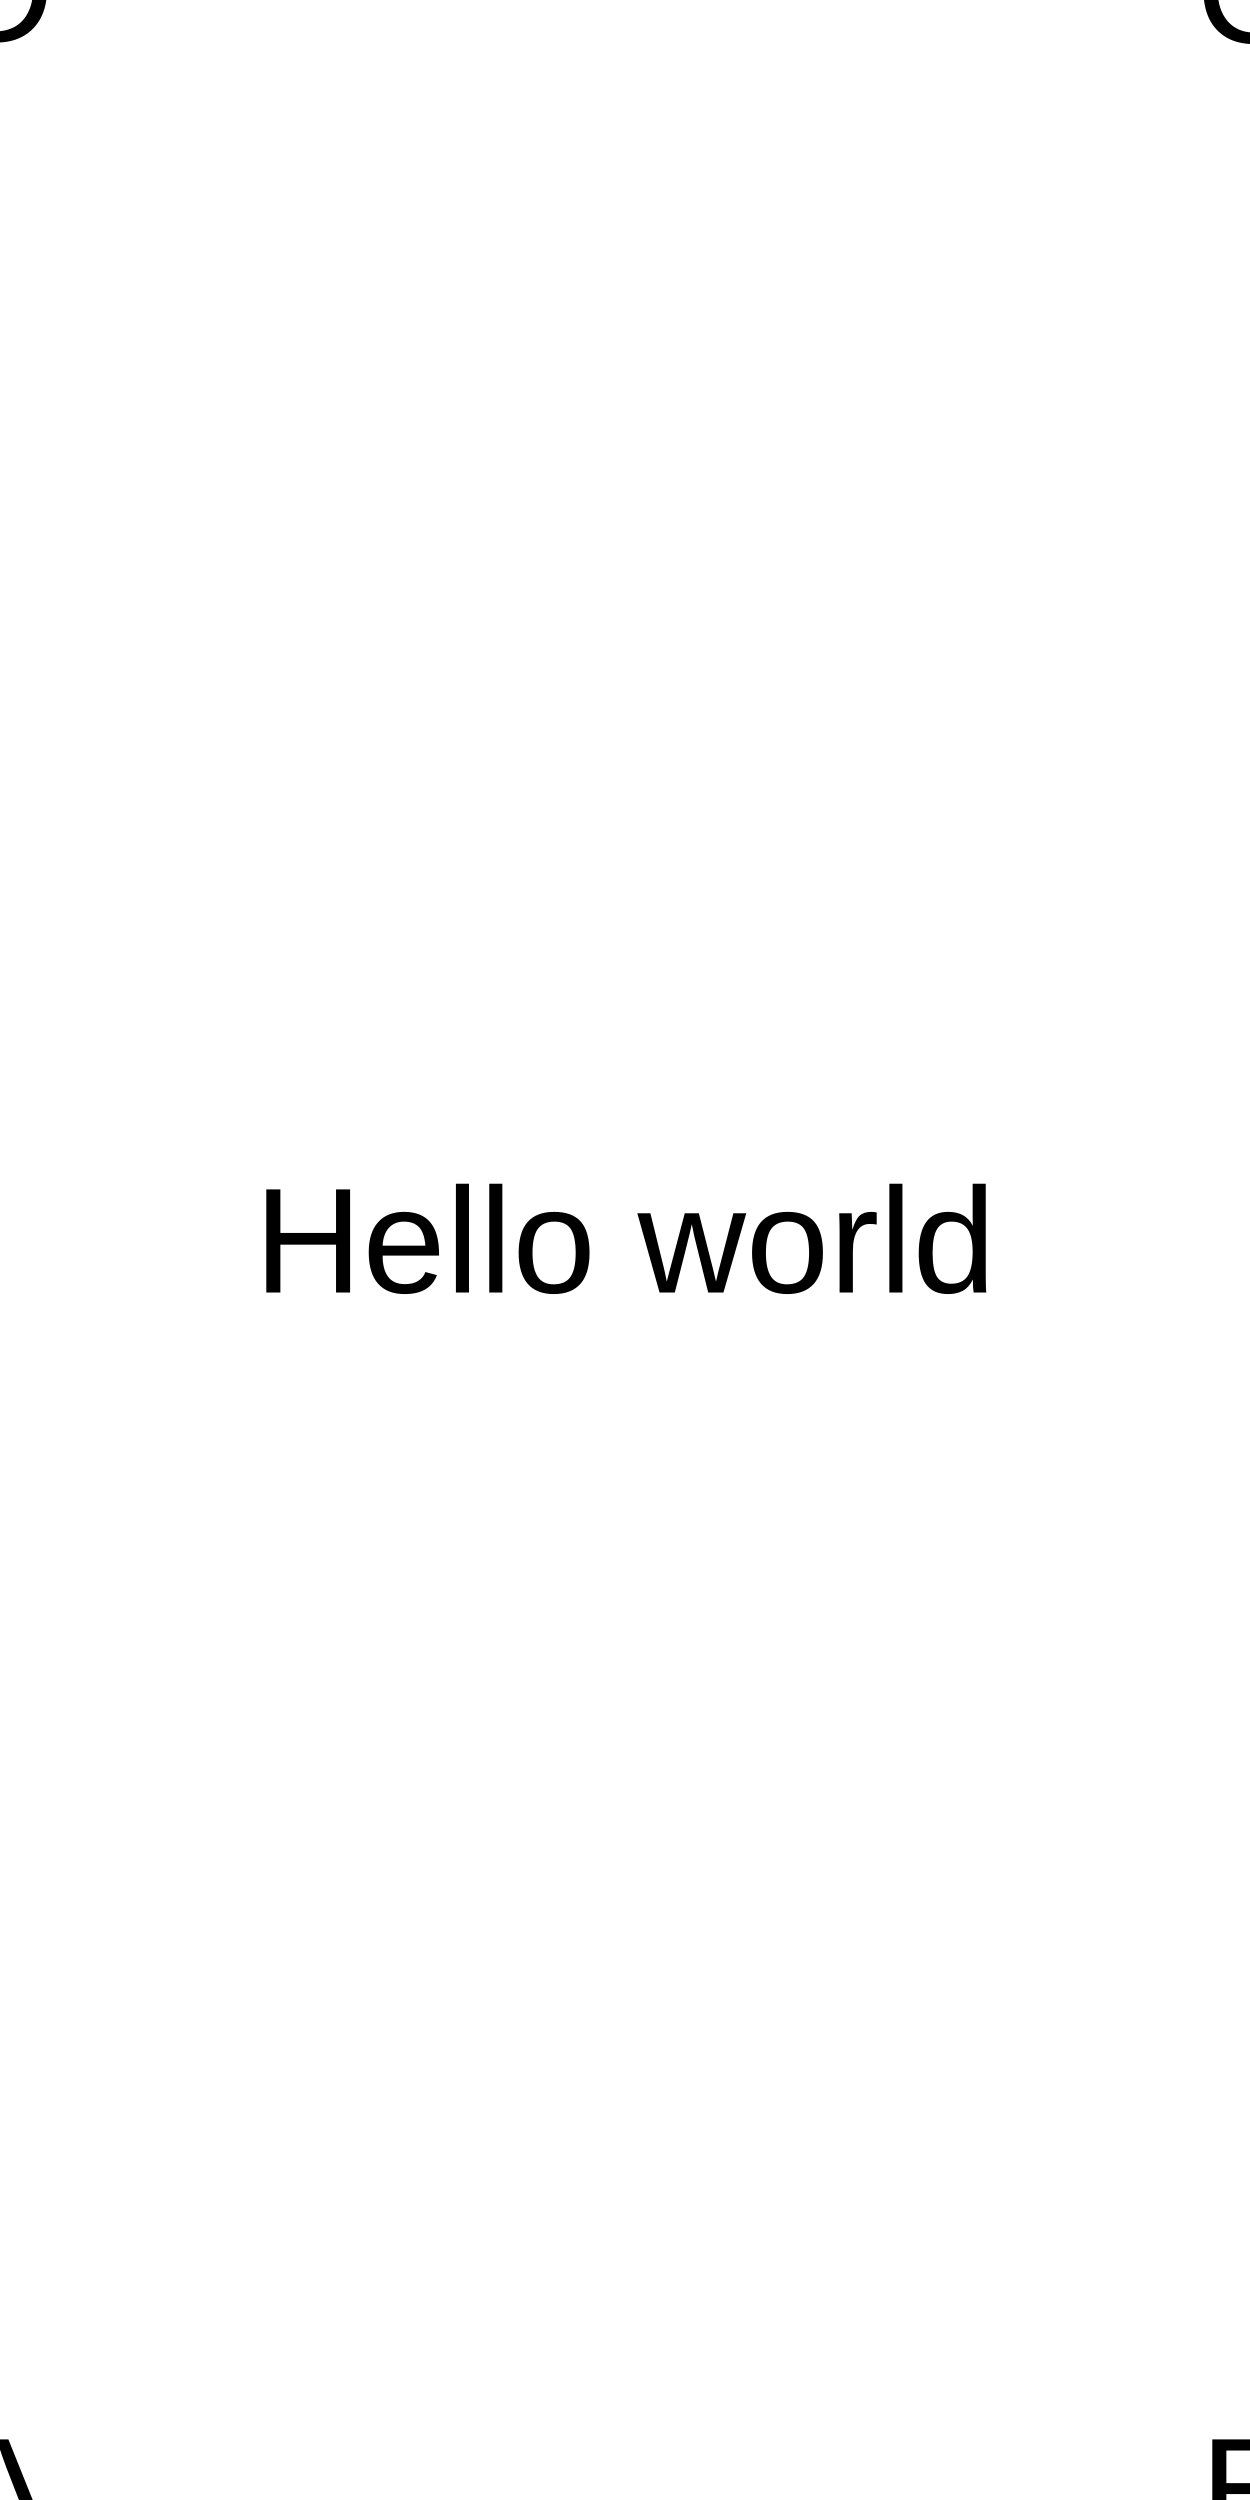
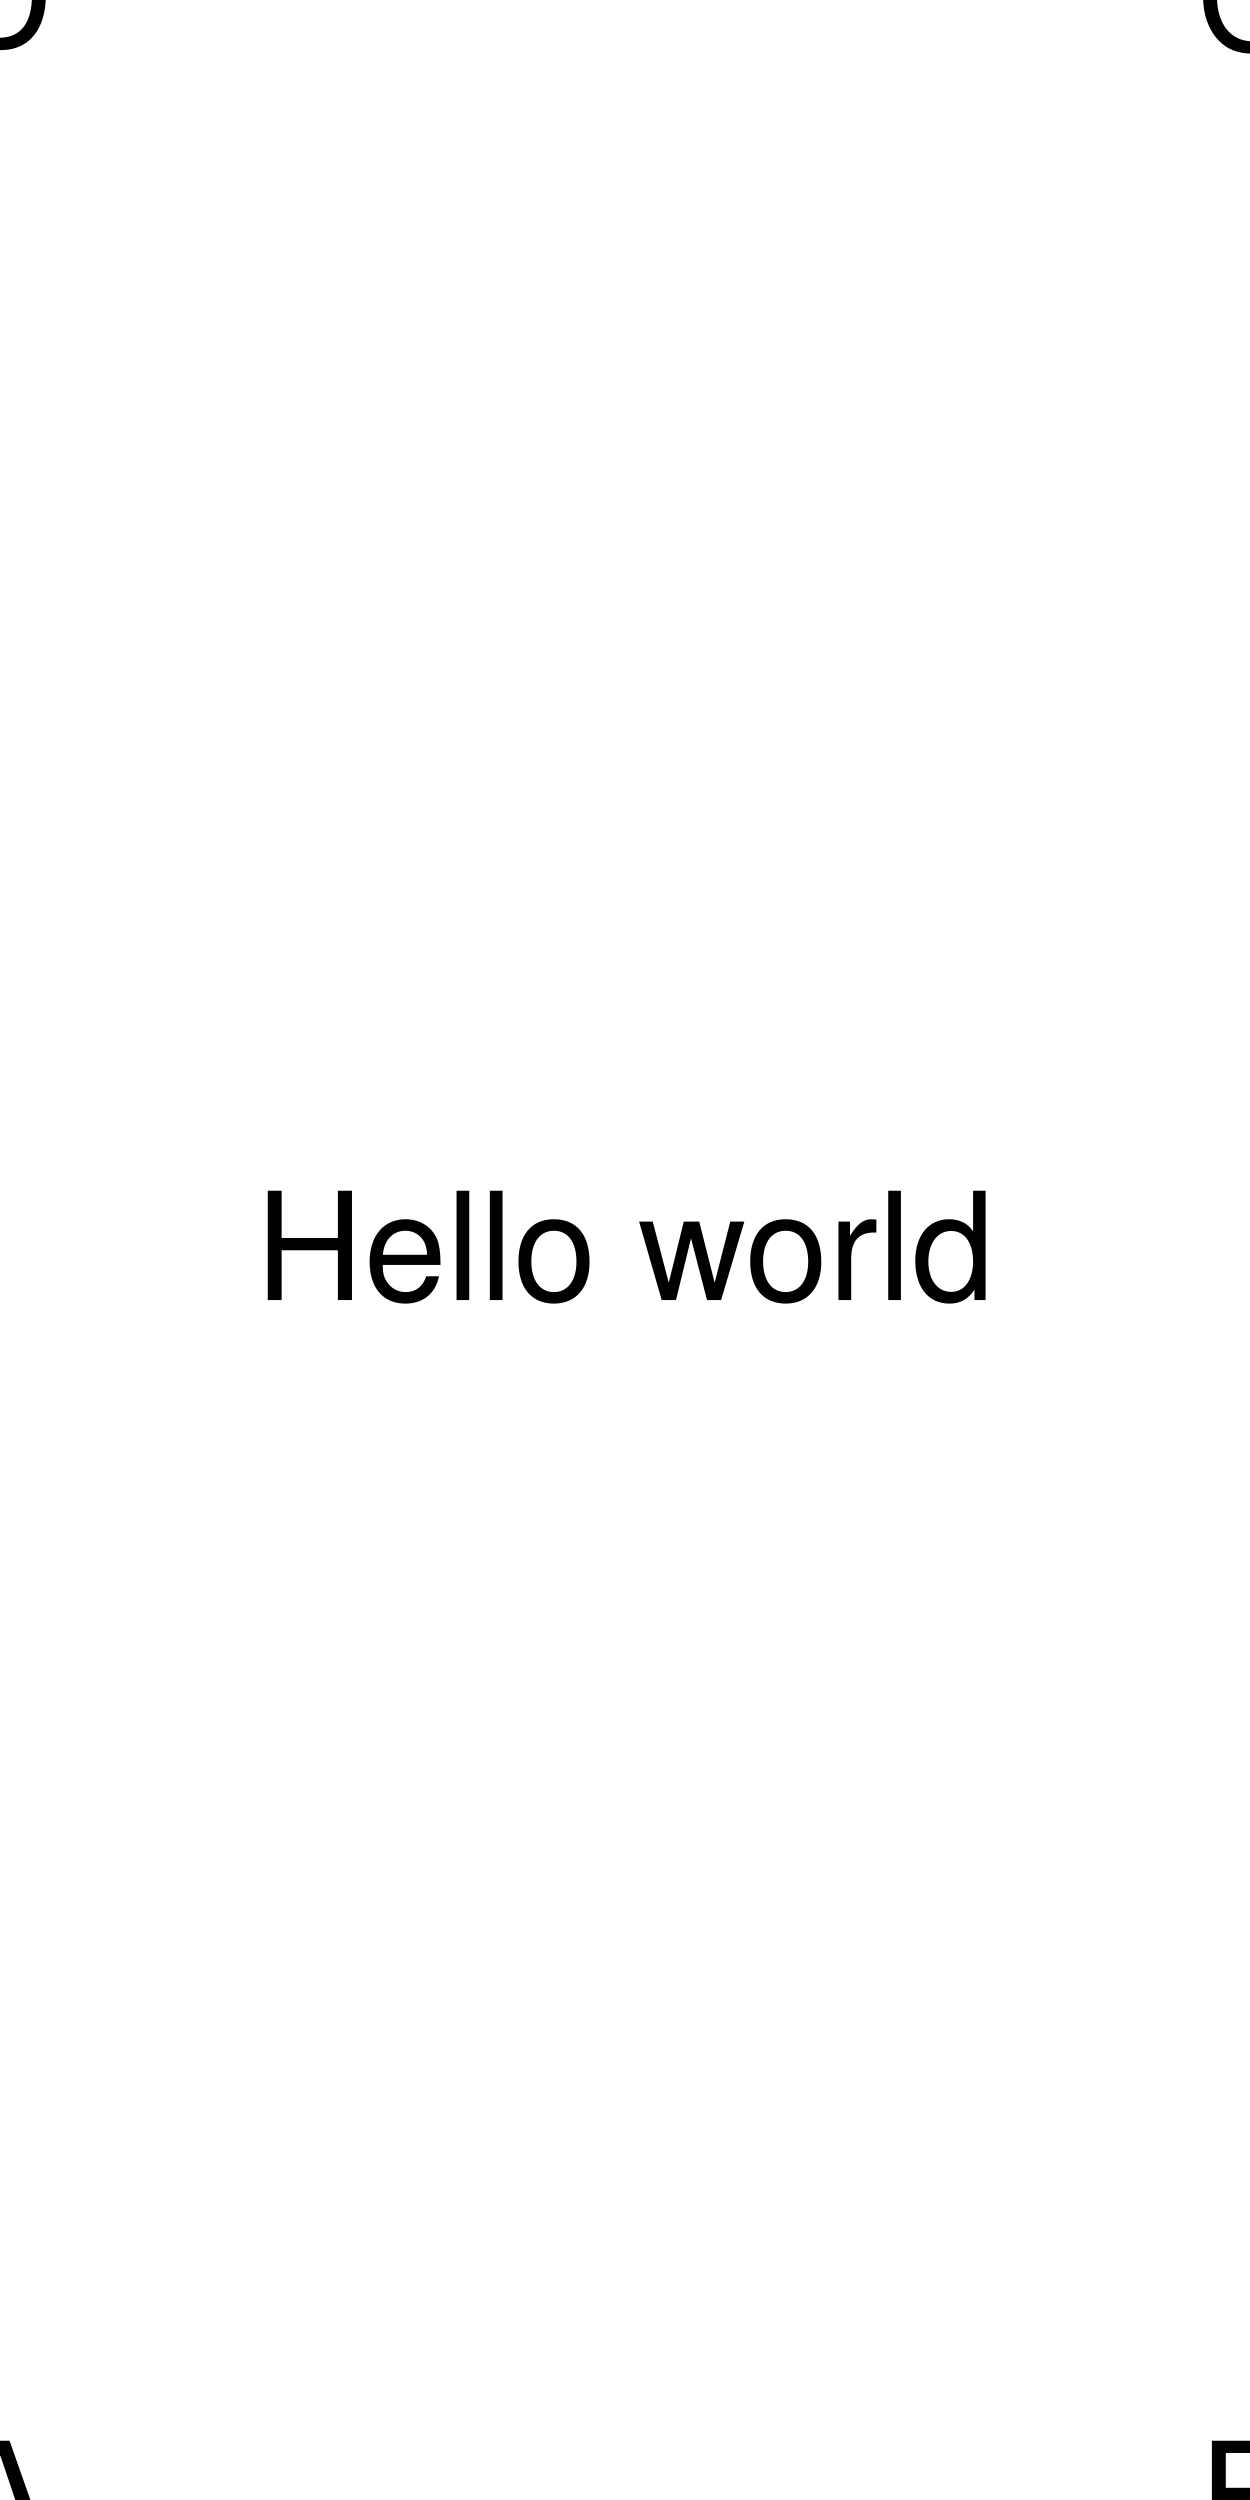
<svg xmlns="http://www.w3.org/2000/svg" height="200" width="100">
  <g>
    <defs>
      <clipPath id="my_text_layer_clip_path">
        <rect height="200" width="100" x="0" y="0" />
      </clipPath>
    </defs>
    <g height="200" width="100">
      <g clip-path="url(#my_text_layer_clip_path)" transform="translate(0,0)">
-         <text dominant-baseline="middle" fill="rgb(0, 0, 0)" font-family="Arial" font-size="12" opacity="1" text-anchor="middle" transform="rotate(0 0 200)" x="0" y="200">
+         <text dominant-baseline="middle" fill="rgb(0, 0, 0)" font-family="Helvetica" font-size="12" opacity="1" text-anchor="middle" transform="rotate(0 0 200)" x="0" y="200">
A
</text>
-         <text dominant-baseline="middle" fill="rgb(0, 0, 0)" font-family="Arial" font-size="12" opacity="1" text-anchor="middle" transform="rotate(0 100 200)" x="100" y="200">
+         <text dominant-baseline="middle" fill="rgb(0, 0, 0)" font-family="Helvetica" font-size="12" opacity="1" text-anchor="middle" transform="rotate(0 100 200)" x="100" y="200">
B
</text>
-         <text dominant-baseline="middle" fill="rgb(0, 0, 0)" font-family="Arial" font-size="12" opacity="1" text-anchor="middle" transform="rotate(0 100 0)" x="100" y="0">
+         <text dominant-baseline="middle" fill="rgb(0, 0, 0)" font-family="Helvetica" font-size="12" opacity="1" text-anchor="middle" transform="rotate(0 100 0)" x="100" y="0">
C
</text>
-         <text dominant-baseline="middle" fill="rgb(0, 0, 0)" font-family="Arial" font-size="12" opacity="1" text-anchor="middle" transform="rotate(0 0 0)" x="0" y="0">
+         <text dominant-baseline="middle" fill="rgb(0, 0, 0)" font-family="Helvetica" font-size="12" opacity="1" text-anchor="middle" transform="rotate(0 0 0)" x="0" y="0">
D
</text>
-         <text dominant-baseline="middle" fill="rgb(0, 0, 0)" font-family="Arial" font-size="12" opacity="1" text-anchor="middle" transform="rotate(0 50 100)" x="50" y="100">
+         <text dominant-baseline="middle" fill="rgb(0, 0, 0)" font-family="Helvetica" font-size="12" opacity="1" text-anchor="middle" transform="rotate(0 50 100)" x="50" y="100">
Hello world
</text>
      </g>
    </g>
  </g>
</svg>
